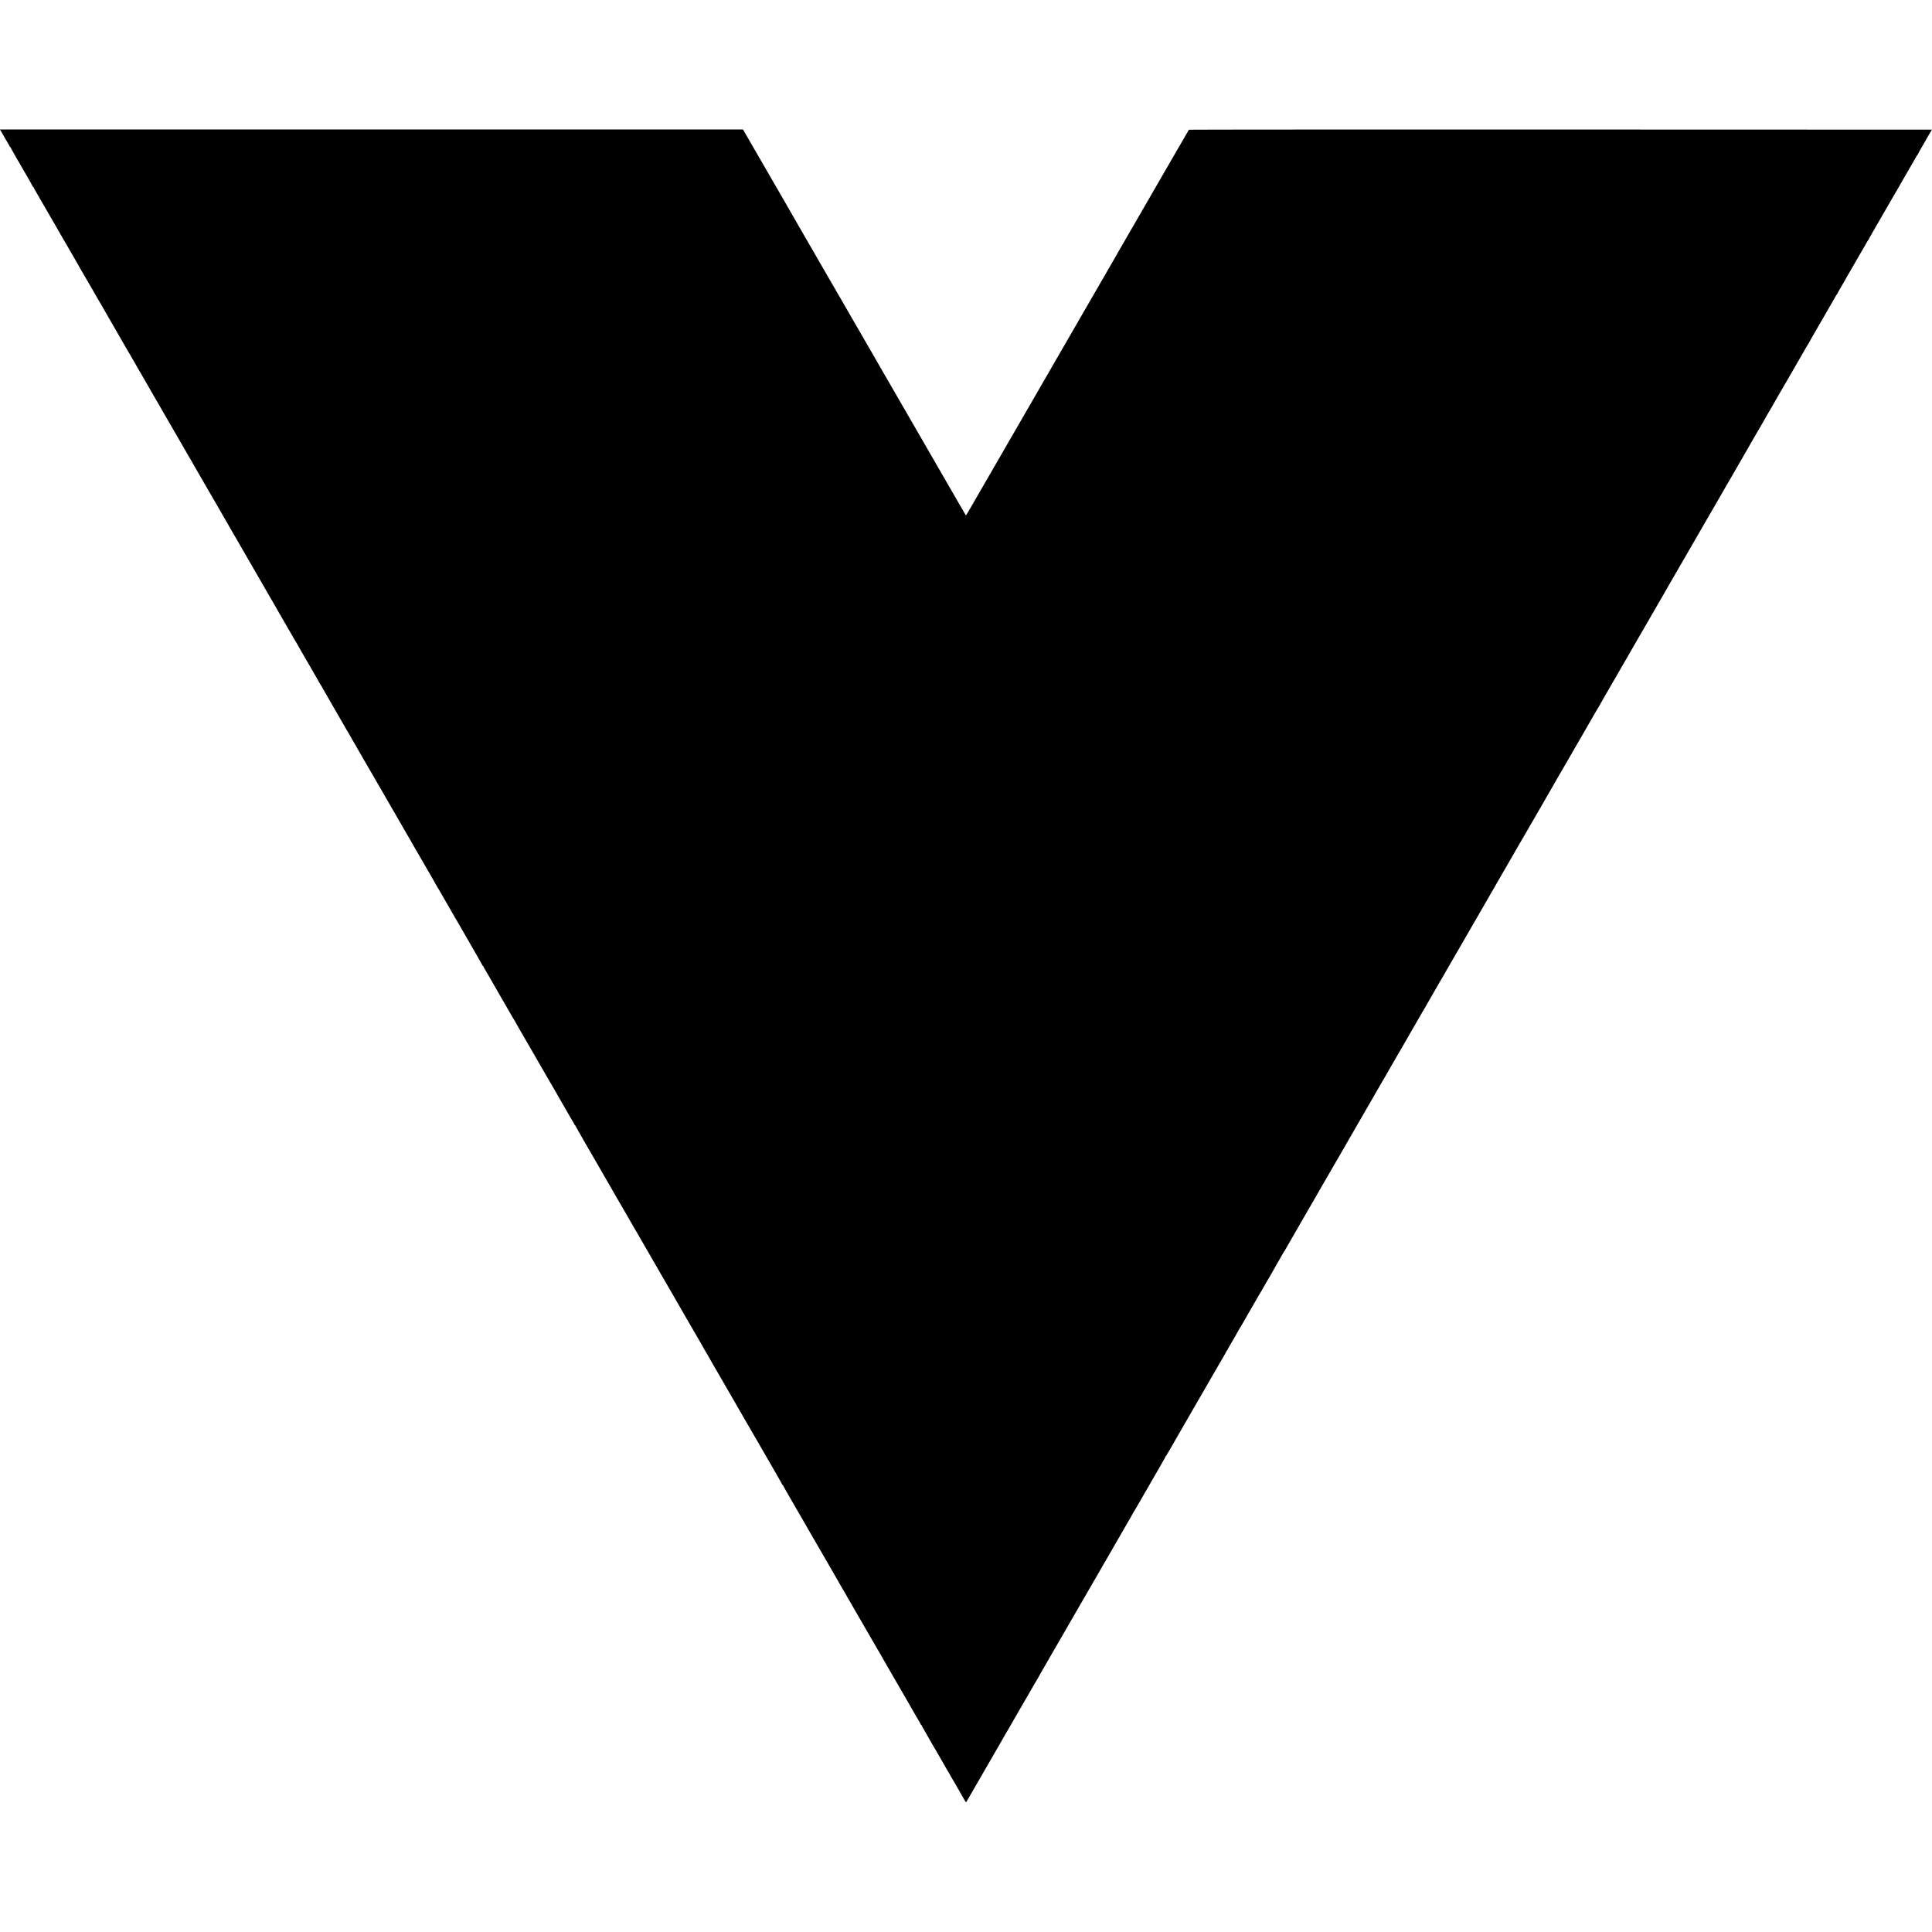
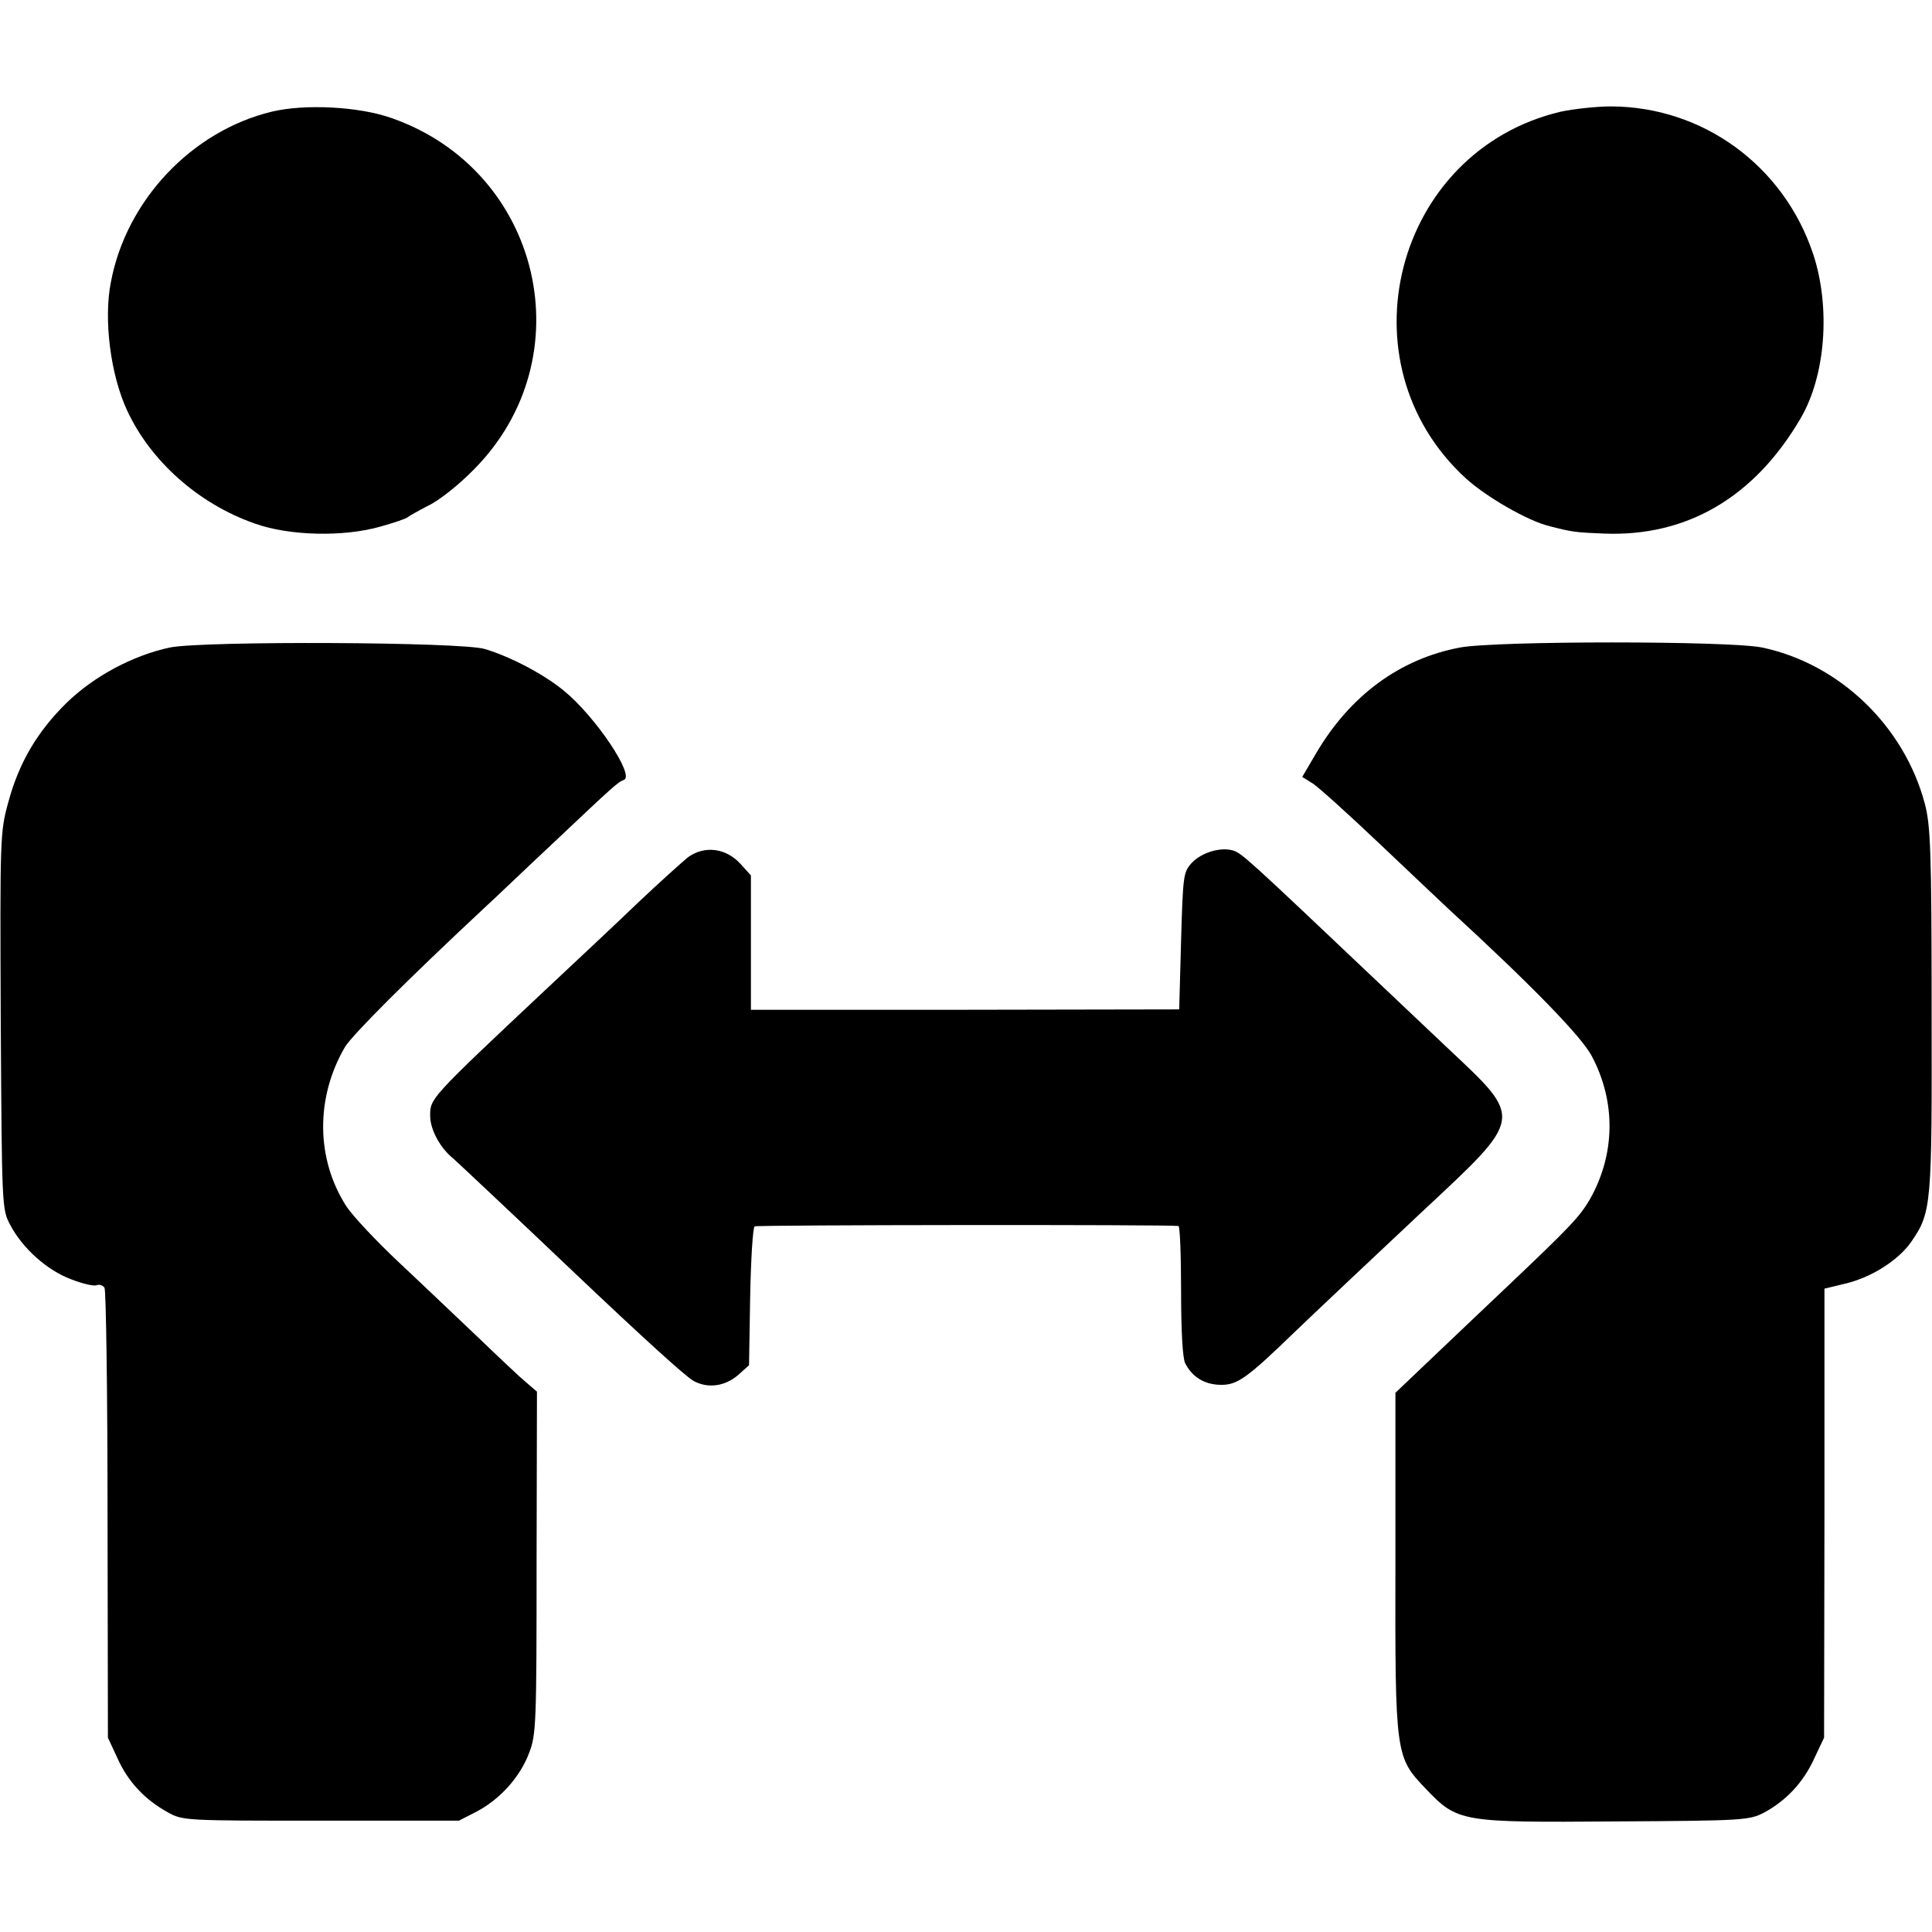
- <svg xmlns="http://www.w3.org/2000/svg" version="1.0" width="16pt" height="16pt" viewBox="0 0 16 16" preserveAspectRatio="xMidYMid meet">
-   <g transform="translate(0,16) scale(0.00032,-0.00032)" fill="#000000" stroke="none">
-     <path d="M18 46618 c45 -75 122 -207 122 -211 0 -2 25 -45 55 -95 30 -50 55 -96 55 -102 0 -5 5 -10 10 -10 6 0 10 -4 10 -9 0 -5 73 -135 161 -288 89 -153 173 -298 187 -323 14 -25 32 -57 41 -72 88 -149 187 -324 189 -335 2 -7 8 -13 13 -13 5 0 9 -4 9 -10 0 -5 46 -89 103 -187 175 -302 490 -846 507 -876 8 -16 20 -36 25 -45 28 -46 290 -498 339 -585 13 -23 74 -129 136 -236 61 -107 123 -215 137 -240 14 -25 29 -50 33 -56 5 -5 23 -37 40 -70 18 -33 38 -67 44 -75 11 -16 21 -33 63 -109 14 -25 29 -50 33 -56 4 -5 21 -35 38 -65 55 -100 261 -455 269 -465 4 -5 14 -21 20 -35 15 -29 41 -75 103 -180 24 -41 52 -88 60 -105 9 -16 57 -100 107 -185 112 -193 362 -626 380 -660 8 -14 23 -38 33 -55 11 -16 23 -37 27 -45 4 -8 26 -46 48 -85 23 -38 53 -90 67 -115 46 -81 64 -113 178 -310 62 -107 121 -210 132 -227 37 -67 56 -99 85 -148 16 -27 32 -57 36 -65 4 -8 15 -27 25 -42 9 -15 53 -89 96 -165 44 -76 177 -307 296 -513 120 -206 268 -463 330 -570 131 -227 117 -203 200 -348 36 -62 73 -125 82 -140 10 -15 21 -34 25 -42 4 -8 20 -37 36 -65 17 -27 38 -65 48 -82 49 -85 64 -111 87 -153 13 -25 28 -49 32 -55 4 -5 78 -134 165 -285 87 -151 166 -288 176 -305 10 -16 26 -43 35 -59 9 -17 125 -217 257 -445 132 -229 253 -441 270 -471 17 -30 45 -79 64 -108 18 -29 33 -54 33 -57 0 -2 20 -37 44 -77 24 -40 123 -212 221 -383 97 -170 190 -330 205 -355 16 -25 39 -65 53 -90 13 -25 81 -144 152 -265 70 -121 137 -238 150 -260 12 -22 37 -65 55 -95 18 -30 43 -73 55 -95 12 -22 48 -85 80 -140 77 -132 163 -280 190 -330 13 -22 71 -123 130 -225 59 -102 116 -199 126 -217 10 -17 29 -50 43 -72 15 -22 26 -43 26 -45 0 -2 27 -50 60 -106 33 -56 60 -103 60 -105 0 -2 55 -98 90 -155 8 -14 182 -316 239 -414 13 -22 45 -79 72 -124 27 -46 49 -86 49 -89 0 -2 14 -24 30 -48 16 -24 30 -46 30 -49 0 -5 74 -135 100 -176 5 -8 24 -42 43 -75 50 -88 58 -101 262 -455 104 -179 199 -345 213 -370 14 -25 28 -49 32 -55 4 -5 17 -26 28 -45 10 -19 62 -109 114 -200 114 -197 133 -230 170 -295 16 -27 33 -57 38 -65 17 -28 96 -165 103 -180 4 -8 16 -28 26 -45 10 -16 77 -131 148 -255 72 -124 181 -313 243 -420 62 -107 121 -209 131 -227 35 -62 323 -560 392 -678 38 -66 83 -145 100 -175 16 -30 33 -59 37 -65 4 -5 17 -27 29 -47 34 -61 56 -100 90 -156 17 -29 31 -55 31 -57 0 -2 17 -32 39 -67 21 -35 134 -229 251 -433 117 -203 235 -407 261 -451 27 -45 49 -85 49 -88 0 -4 8 -19 19 -34 15 -21 200 -341 309 -533 10 -19 33 -58 51 -87 17 -29 31 -54 31 -56 0 -2 25 -44 55 -94 30 -50 55 -95 55 -98 0 -4 6 -15 14 -23 7 -9 27 -41 43 -71 17 -30 170 -297 342 -594 171 -296 311 -542 311 -547 0 -5 5 -9 10 -9 6 0 10 -4 10 -10 0 -5 22 -47 49 -92 27 -46 58 -99 68 -118 24 -43 81 -140 93 -160 5 -8 66 -114 135 -235 69 -121 130 -227 135 -235 12 -21 259 -447 283 -490 10 -19 28 -47 38 -62 11 -14 19 -29 19 -32 0 -3 37 -69 83 -148 99 -170 305 -526 337 -583 13 -22 31 -53 41 -70 11 -16 22 -37 26 -45 7 -14 82 -146 103 -180 14 -24 181 -311 205 -355 13 -22 46 -80 75 -130 29 -49 64 -110 78 -135 14 -25 51 -88 82 -140 31 -52 59 -102 63 -110 4 -8 18 -33 31 -55 205 -353 284 -489 309 -535 17 -30 45 -78 62 -106 18 -28 36 -60 39 -72 4 -12 12 -22 17 -22 5 0 9 -4 9 -10 0 -5 109 -197 241 -427 133 -230 250 -431 259 -448 51 -90 222 -385 280 -485 37 -63 78 -135 92 -160 14 -25 67 -117 118 -205 51 -88 101 -175 111 -193 34 -58 55 -95 149 -257 51 -88 101 -173 110 -190 9 -16 76 -131 147 -255 72 -124 140 -241 151 -260 61 -108 281 -489 355 -615 38 -66 77 -133 87 -150 35 -63 91 -161 100 -175 14 -23 99 -169 128 -220 54 -97 135 -235 142 -245 4 -5 20 -32 35 -60 26 -48 238 -416 276 -480 10 -16 26 -46 37 -65 30 -53 382 -661 403 -695 10 -16 22 -37 26 -45 4 -8 26 -48 50 -88 24 -41 43 -75 43 -77 0 -2 22 -40 50 -85 27 -45 50 -84 50 -86 0 -3 38 -69 83 -147 84 -142 302 -520 340 -587 10 -19 34 -60 52 -90 18 -30 44 -75 57 -100 14 -25 45 -79 70 -120 25 -41 56 -96 70 -121 14 -25 77 -133 138 -240 62 -107 122 -210 132 -229 25 -43 310 -535 337 -581 11 -19 26 -45 34 -59 17 -32 238 -414 266 -460 11 -19 24 -41 28 -49 3 -7 75 -133 160 -278 84 -146 153 -269 153 -274 0 -5 5 -9 10 -9 6 0 10 -4 10 -10 0 -5 82 -150 181 -322 182 -314 201 -346 240 -415 12 -21 80 -139 152 -263 71 -124 141 -245 155 -270 14 -25 28 -49 32 -55 6 -8 145 -248 220 -380 37 -66 209 -362 229 -395 11 -19 24 -42 28 -49 4 -8 67 -118 140 -243 73 -125 133 -230 133 -233 0 -2 15 -28 33 -57 19 -29 47 -78 64 -108 17 -30 53 -93 79 -139 53 -90 82 -141 157 -272 82 -142 115 -199 381 -659 142 -245 268 -463 281 -485 12 -22 71 -125 132 -230 60 -104 172 -298 248 -430 76 -132 146 -253 156 -270 11 -16 22 -36 26 -44 3 -8 30 -54 60 -103 29 -49 53 -91 53 -93 0 -3 18 -34 40 -70 22 -36 40 -67 40 -69 0 -2 37 -66 81 -142 45 -77 98 -168 119 -204 20 -36 47 -81 58 -100 12 -19 27 -47 33 -62 6 -16 15 -28 20 -28 5 0 9 -4 9 -9 0 -6 63 -118 140 -251 77 -133 140 -243 140 -245 0 -2 18 -33 41 -70 22 -37 49 -83 60 -101 10 -19 29 -51 40 -71 25 -45 109 -189 126 -218 7 -11 17 -29 22 -40 6 -11 22 -38 35 -60 14 -22 37 -62 52 -90 14 -27 35 -62 45 -77 11 -14 19 -29 19 -32 0 -3 18 -35 40 -71 22 -36 40 -67 40 -69 0 -2 19 -35 42 -72 23 -38 55 -94 72 -124 26 -47 139 -244 171 -298 6 -9 21 -36 34 -60 28 -48 37 -51 51 -19 6 12 19 36 29 52 10 17 27 46 38 65 11 19 104 181 208 360 103 179 199 345 213 370 14 25 42 74 64 109 21 34 38 65 38 67 0 2 18 33 40 69 22 36 40 67 40 69 0 3 177 310 199 346 16 26 136 234 140 244 2 5 25 44 52 88 27 44 49 81 49 84 0 2 18 34 40 70 22 36 40 67 40 69 0 2 20 36 43 77 35 58 169 289 297 513 9 17 50 86 90 155 40 69 86 150 103 180 16 30 35 62 41 70 6 8 16 24 22 35 35 64 72 129 167 293 59 100 116 199 127 220 11 20 30 53 41 72 43 72 1070 1850 1121 1940 14 25 65 113 113 195 48 83 96 166 107 185 10 19 28 50 38 68 11 18 73 124 137 235 64 111 175 303 246 427 71 124 173 299 225 390 52 91 116 202 143 248 27 45 49 85 49 89 0 4 6 14 14 22 7 9 28 43 46 76 26 47 251 436 378 655 11 19 29 51 40 70 11 19 101 176 201 348 99 172 181 317 181 323 0 5 5 9 10 9 6 0 10 5 10 11 0 6 8 23 18 37 11 15 32 52 49 82 16 30 130 228 253 440 122 212 234 405 248 430 13 25 39 70 57 100 39 65 69 117 130 225 25 44 50 87 55 95 12 19 78 134 220 380 61 107 129 224 150 260 161 277 222 382 246 425 15 28 47 83 71 123 24 41 43 78 43 83 0 5 4 9 8 9 4 0 13 12 19 28 7 15 23 45 36 67 66 110 277 478 277 483 0 3 6 13 14 21 7 9 27 41 43 71 17 30 45 80 63 110 34 57 375 649 394 685 6 11 16 27 22 35 6 8 26 42 44 75 18 33 41 74 51 90 10 17 24 41 32 55 54 97 72 128 88 152 11 14 19 28 19 30 0 3 79 141 175 308 96 167 175 305 175 308 0 3 6 13 14 21 7 9 26 39 41 66 33 60 276 483 338 587 24 40 46 80 50 88 4 8 13 24 20 35 14 23 95 163 125 215 11 19 52 91 92 160 40 69 80 139 90 155 9 17 103 179 207 360 105 182 200 346 211 365 103 181 463 802 489 845 7 11 15 27 19 35 4 8 29 51 55 95 64 110 828 1433 848 1470 9 17 24 41 33 55 9 14 29 48 45 77 15 28 52 93 82 145 30 51 62 107 71 123 17 30 231 398 400 690 51 88 103 179 115 202 12 23 26 48 32 55 6 7 24 38 40 68 17 30 61 107 98 170 37 63 84 144 103 180 19 36 41 72 48 81 8 8 14 18 14 21 0 4 27 51 59 106 32 55 72 124 89 154 16 29 71 125 122 213 51 88 104 180 118 205 13 25 28 50 32 55 4 6 17 26 28 45 11 19 45 80 77 135 31 55 66 116 77 135 11 19 88 152 171 295 401 694 620 1072 650 1125 11 19 87 152 170 295 83 143 158 273 166 288 9 16 21 36 26 45 6 9 31 52 55 96 25 43 54 94 66 115 11 20 95 164 186 321 91 157 173 299 182 315 9 17 26 46 37 65 12 19 66 114 121 210 56 96 108 186 117 200 8 14 24 40 34 59 24 45 383 664 412 713 5 9 17 29 26 45 15 28 120 210 241 419 36 61 68 117 72 125 4 8 12 23 19 34 35 57 245 420 262 453 11 20 35 61 53 90 17 29 32 54 32 56 0 3 28 51 62 108 33 57 70 119 80 138 10 19 23 42 28 50 5 8 32 53 59 100 27 47 149 258 271 470 122 212 234 405 248 430 30 53 62 108 80 135 6 11 15 27 19 35 4 8 85 150 181 315 96 165 187 323 202 350 31 56 116 202 130 225 5 8 25 42 43 75 19 33 92 159 162 280 149 257 157 271 202 350 19 33 38 67 43 75 9 14 228 392 275 475 12 22 55 96 95 165 40 69 80 139 90 155 24 42 202 350 221 383 9 15 27 47 41 72 14 25 75 131 136 236 61 106 121 210 134 232 99 172 271 470 279 482 5 8 23 40 40 70 18 30 81 141 142 245 60 105 121 210 135 235 14 25 71 124 127 220 56 96 143 247 194 335 51 88 96 167 102 175 14 24 180 311 204 355 23 43 340 590 356 615 5 8 50 87 101 175 171 301 517 898 582 1008 25 43 46 81 46 83 0 2 12 23 27 47 14 23 40 67 56 97 16 30 35 62 42 70 7 8 15 22 18 30 4 8 20 38 37 65 16 28 33 57 37 65 6 12 111 196 143 250 5 8 55 95 112 193 57 98 113 195 126 215 12 20 27 46 32 57 6 11 14 27 20 35 5 8 76 130 156 270 80 140 165 287 187 325 23 39 52 90 66 115 13 25 30 52 37 61 8 8 14 18 14 21 0 4 41 77 92 165 50 87 175 302 276 478 101 176 208 360 236 408 28 49 67 117 86 152 19 35 41 70 48 77 6 6 12 15 12 19 0 7 124 224 167 291 12 21 23 40 23 42 0 2 21 40 46 83 26 43 55 92 64 109 54 95 327 568 354 614 19 30 45 75 59 100 71 128 82 145 89 148 4 2 8 8 8 13 0 5 42 82 94 172 311 538 496 858 518 897 14 25 40 70 58 100 18 30 42 71 53 90 10 19 79 139 152 265 73 127 142 246 153 265 10 19 43 76 72 125 29 50 63 108 75 130 65 116 80 140 87 143 4 2 8 8 8 12 0 8 114 212 140 250 6 8 14 24 20 35 5 11 54 97 108 190 l100 170 -9611 3 c-5286 1 -9614 -1 -9618 -5 -5 -6 -419 -719 -619 -1068 -89 -155 -267 -463 -323 -560 -38 -66 -81 -140 -95 -165 -31 -56 -263 -457 -526 -910 -110 -190 -224 -388 -254 -440 -29 -52 -61 -109 -71 -125 -23 -39 -243 -420 -268 -465 -11 -19 -204 -352 -428 -740 -224 -388 -477 -826 -563 -975 -85 -148 -185 -322 -222 -385 -37 -63 -120 -207 -185 -320 -65 -113 -177 -306 -248 -430 -72 -124 -172 -297 -222 -385 -51 -88 -142 -245 -202 -350 -131 -226 -247 -427 -408 -705 -65 -113 -249 -432 -410 -710 -160 -278 -388 -673 -506 -877 -118 -205 -216 -373 -219 -373 -3 0 -52 82 -109 183 -58 100 -144 250 -192 332 -95 164 -402 696 -647 1120 -85 149 -228 396 -317 550 -212 365 -982 1700 -1008 1745 -10 19 -43 76 -72 125 -29 50 -64 110 -77 135 -14 25 -63 110 -110 190 -47 80 -96 165 -110 190 -14 25 -99 171 -188 325 -89 154 -174 300 -188 325 -13 25 -64 113 -112 195 -48 83 -140 242 -205 355 -65 113 -183 317 -263 454 -79 137 -152 264 -163 282 -50 89 -335 583 -354 614 -12 19 -34 58 -50 85 -15 28 -129 226 -253 440 -124 215 -235 408 -247 430 -12 22 -69 121 -127 220 -58 99 -226 389 -373 645 -148 256 -324 561 -392 678 -67 117 -134 232 -147 255 -13 23 -33 59 -46 80 l-22 37 -9615 0 -9615 0 20 -32z" />
+ <svg xmlns="http://www.w3.org/2000/svg" version="1.0" width="512pt" height="512pt" viewBox="0 0 512 512" preserveAspectRatio="xMidYMid meet">
+   <g transform="translate(0,512) scale(0.1,-0.1)" fill="#000000" stroke="none">
+     <path d="M720 4824 c-211 -51 -385 -234 -426 -451 -20 -99 -1 -247 43 -341 62 -134 189 -247 337 -299 91 -33 236 -37 336 -8 36 10 67 21 70 24 3 3 28 17 55 31 28 13 82 56 120 95 296 297 180 793 -217 932 -87 31 -231 38 -318 17z" />
+     <path d="M4136 4824 c-440 -104 -586 -666 -251 -972 54 -49 163 -112 220 -126 61 -16 71 -17 145 -20 220 -9 399 96 521 304 67 113 81 295 34 437 -78 234 -292 390 -535 391 -41 0 -101 -7 -134 -14z" />
+     <path d="M450 3404 c-98 -21 -201 -76 -274 -147 -78 -77 -126 -159 -154 -263 -22 -79 -22 -94 -20 -580 3 -493 3 -499 25 -540 33 -63 99 -121 161 -144 30 -12 61 -19 68 -16 7 3 17 0 21 -7 4 -7 8 -277 8 -602 l1 -590 26 -56 c28 -62 73 -109 133 -142 39 -22 48 -22 406 -22 l365 0 47 24 c61 32 115 91 139 155 19 48 20 79 20 504 l1 454 -28 24 c-16 13 -72 66 -125 117 -53 50 -146 139 -208 197 -62 58 -127 127 -144 153 -81 126 -82 288 -4 422 20 33 166 179 375 374 20 18 98 93 175 165 161 152 174 164 189 169 31 10 -74 167 -158 236 -52 43 -140 90 -210 111 -60 19 -748 22 -835 4z" />
+     <path d="M3869 3404 c-159 -30 -291 -127 -381 -280 l-37 -63 29 -18 c15 -10 95 -82 176 -159 82 -78 165 -156 184 -174 220 -202 350 -336 378 -388 65 -122 63 -261 -5 -381 -27 -46 -54 -74 -214 -226 -52 -49 -141 -134 -198 -188 l-103 -98 0 -448 c-1 -516 0 -517 81 -602 84 -88 93 -89 503 -86 341 2 354 3 394 24 57 31 103 79 132 143 l26 55 1 595 0 595 54 13 c69 16 141 61 176 111 54 79 55 94 54 616 0 423 -3 488 -18 545 -55 207 -227 371 -431 414 -88 18 -705 18 -801 0z" />
+     <path d="M1823 2848 c-17 -14 -76 -67 -131 -119 -54 -52 -164 -155 -243 -229 -312 -293 -309 -291 -309 -337 0 -37 27 -86 61 -113 6 -5 188 -176 315 -297 195 -185 298 -278 321 -292 37 -21 83 -16 119 15 l29 26 3 181 c2 100 7 184 12 187 6 4 1095 5 1123 1 4 0 7 -78 7 -172 0 -106 4 -179 11 -192 19 -37 52 -57 96 -57 43 0 70 20 194 140 34 33 243 230 339 320 269 251 268 243 68 431 -72 68 -148 140 -168 159 -366 347 -378 358 -402 366 -33 10 -83 -5 -109 -32 -23 -25 -24 -32 -29 -207 l-5 -182 -567 -1 -568 0 0 178 0 178 -27 30 c-39 43 -96 50 -140 18z" />
  </g>
</svg>
